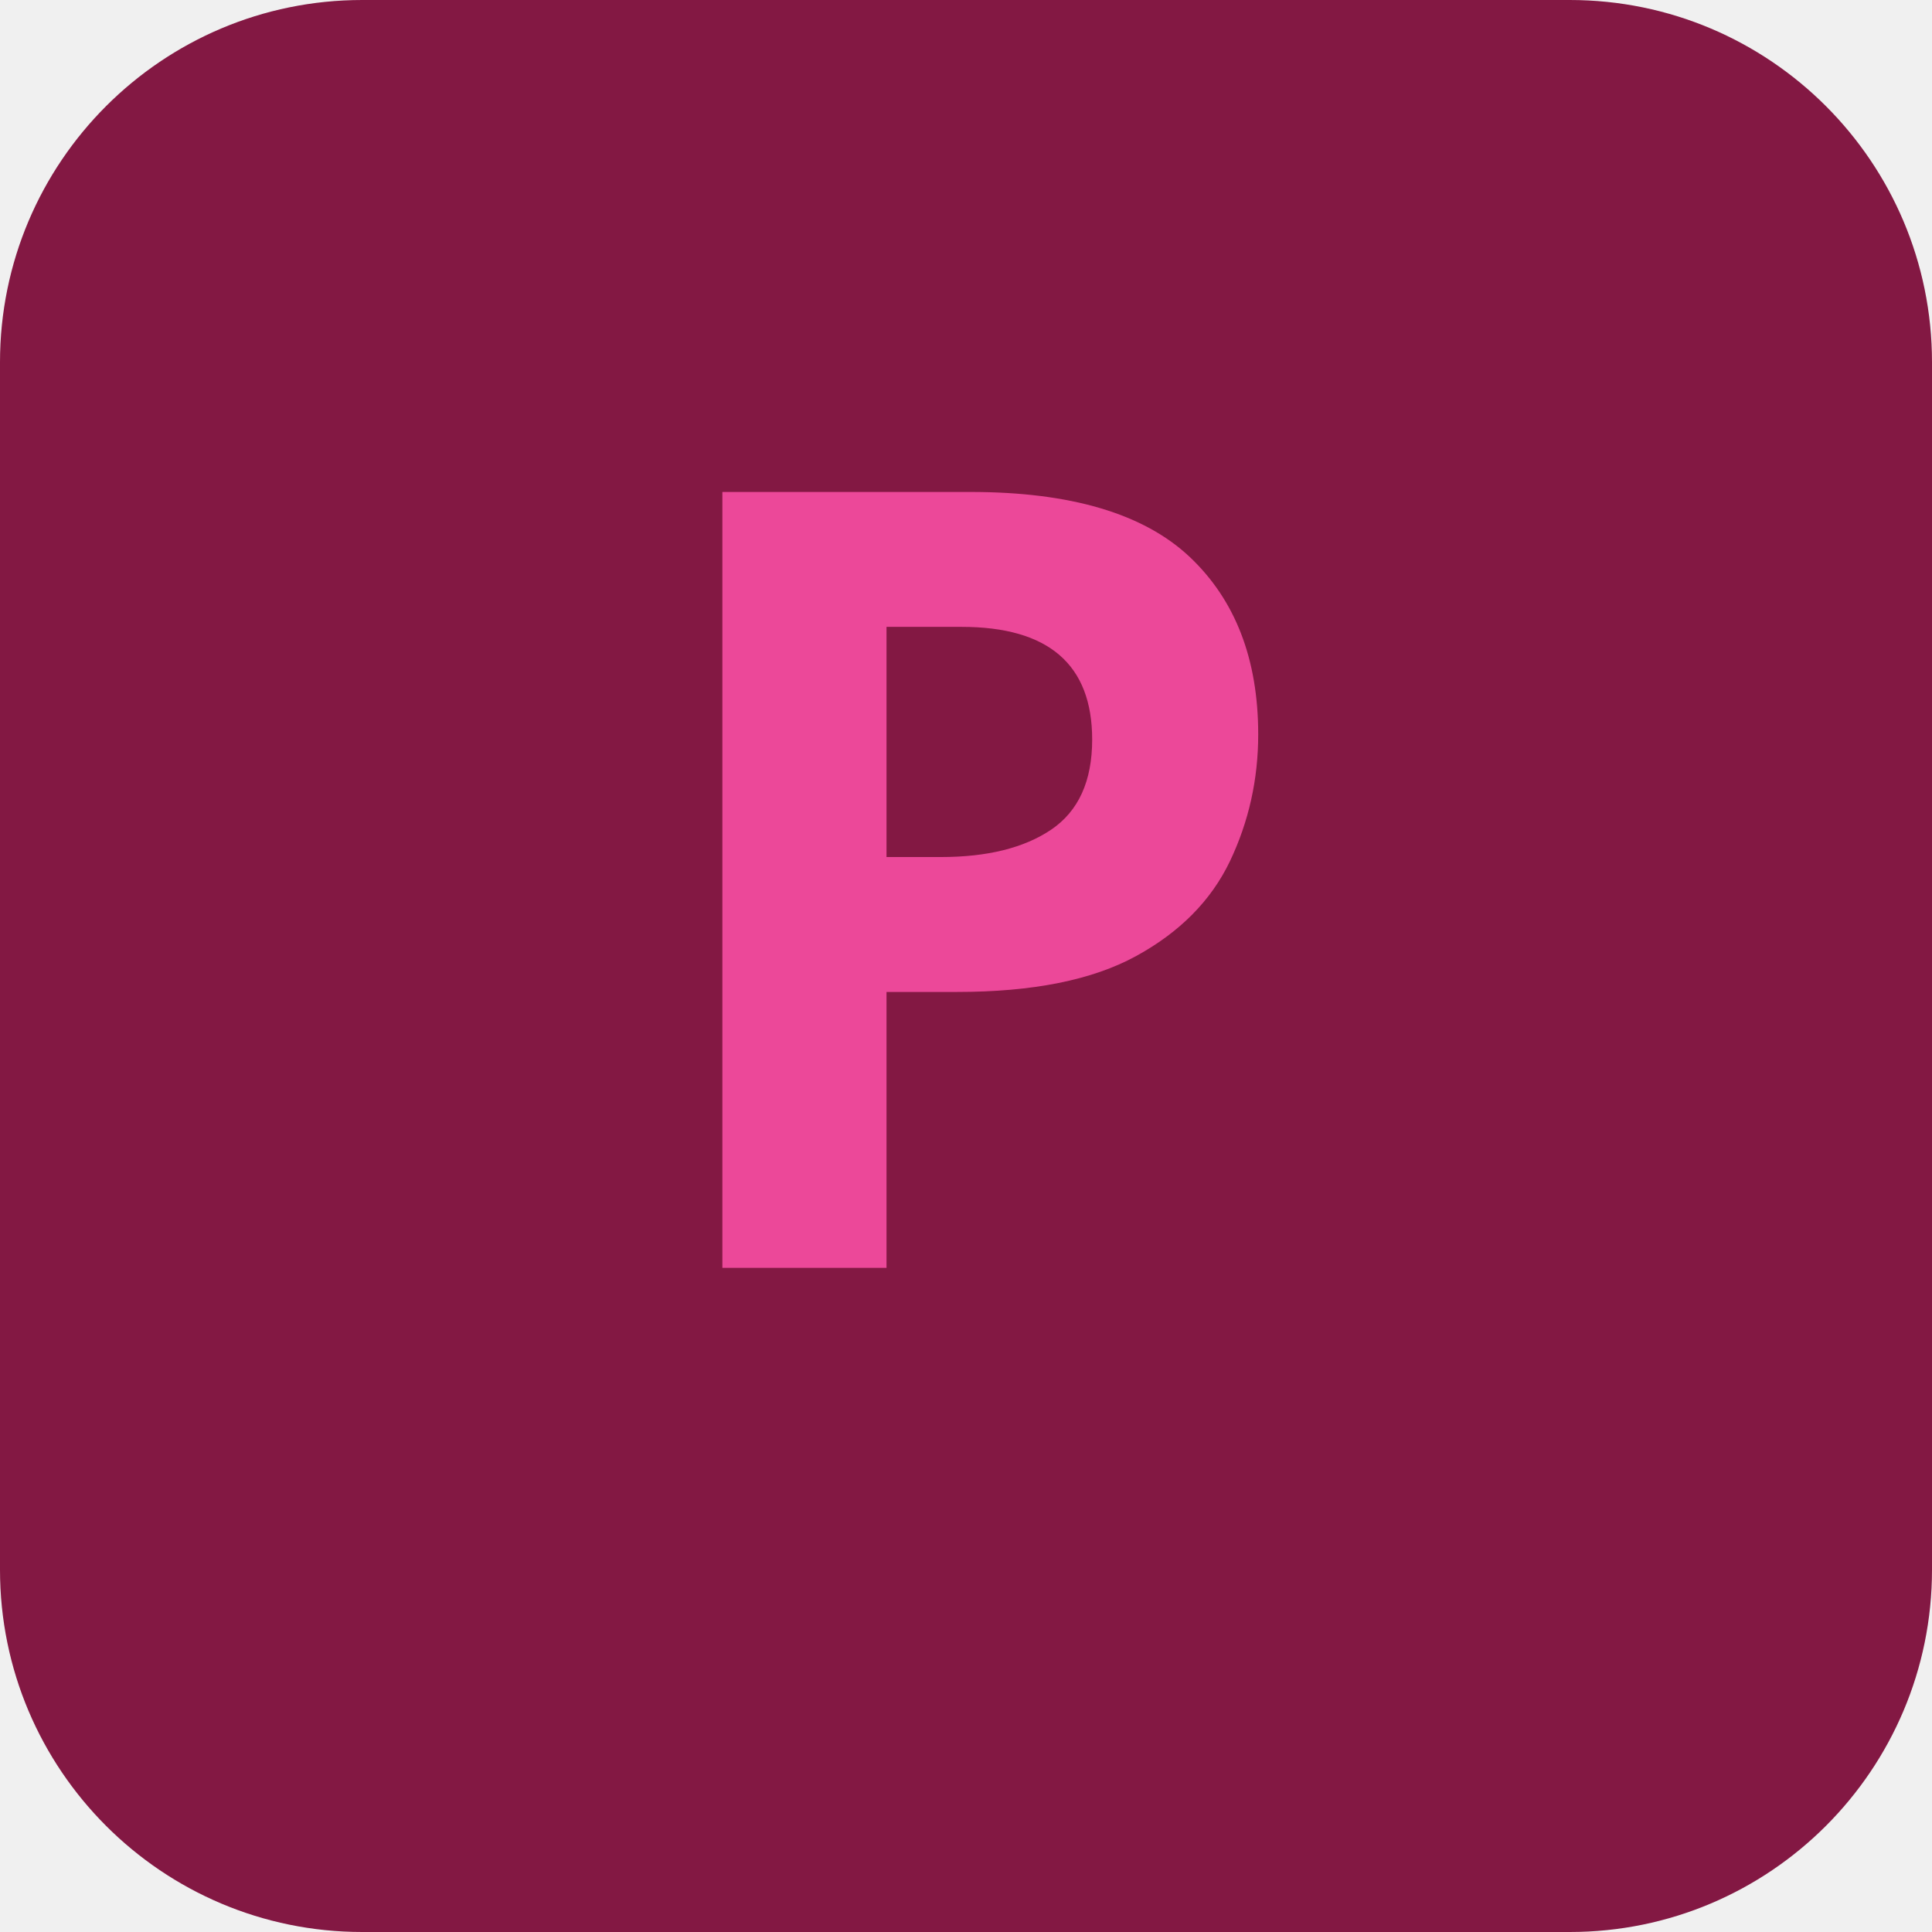
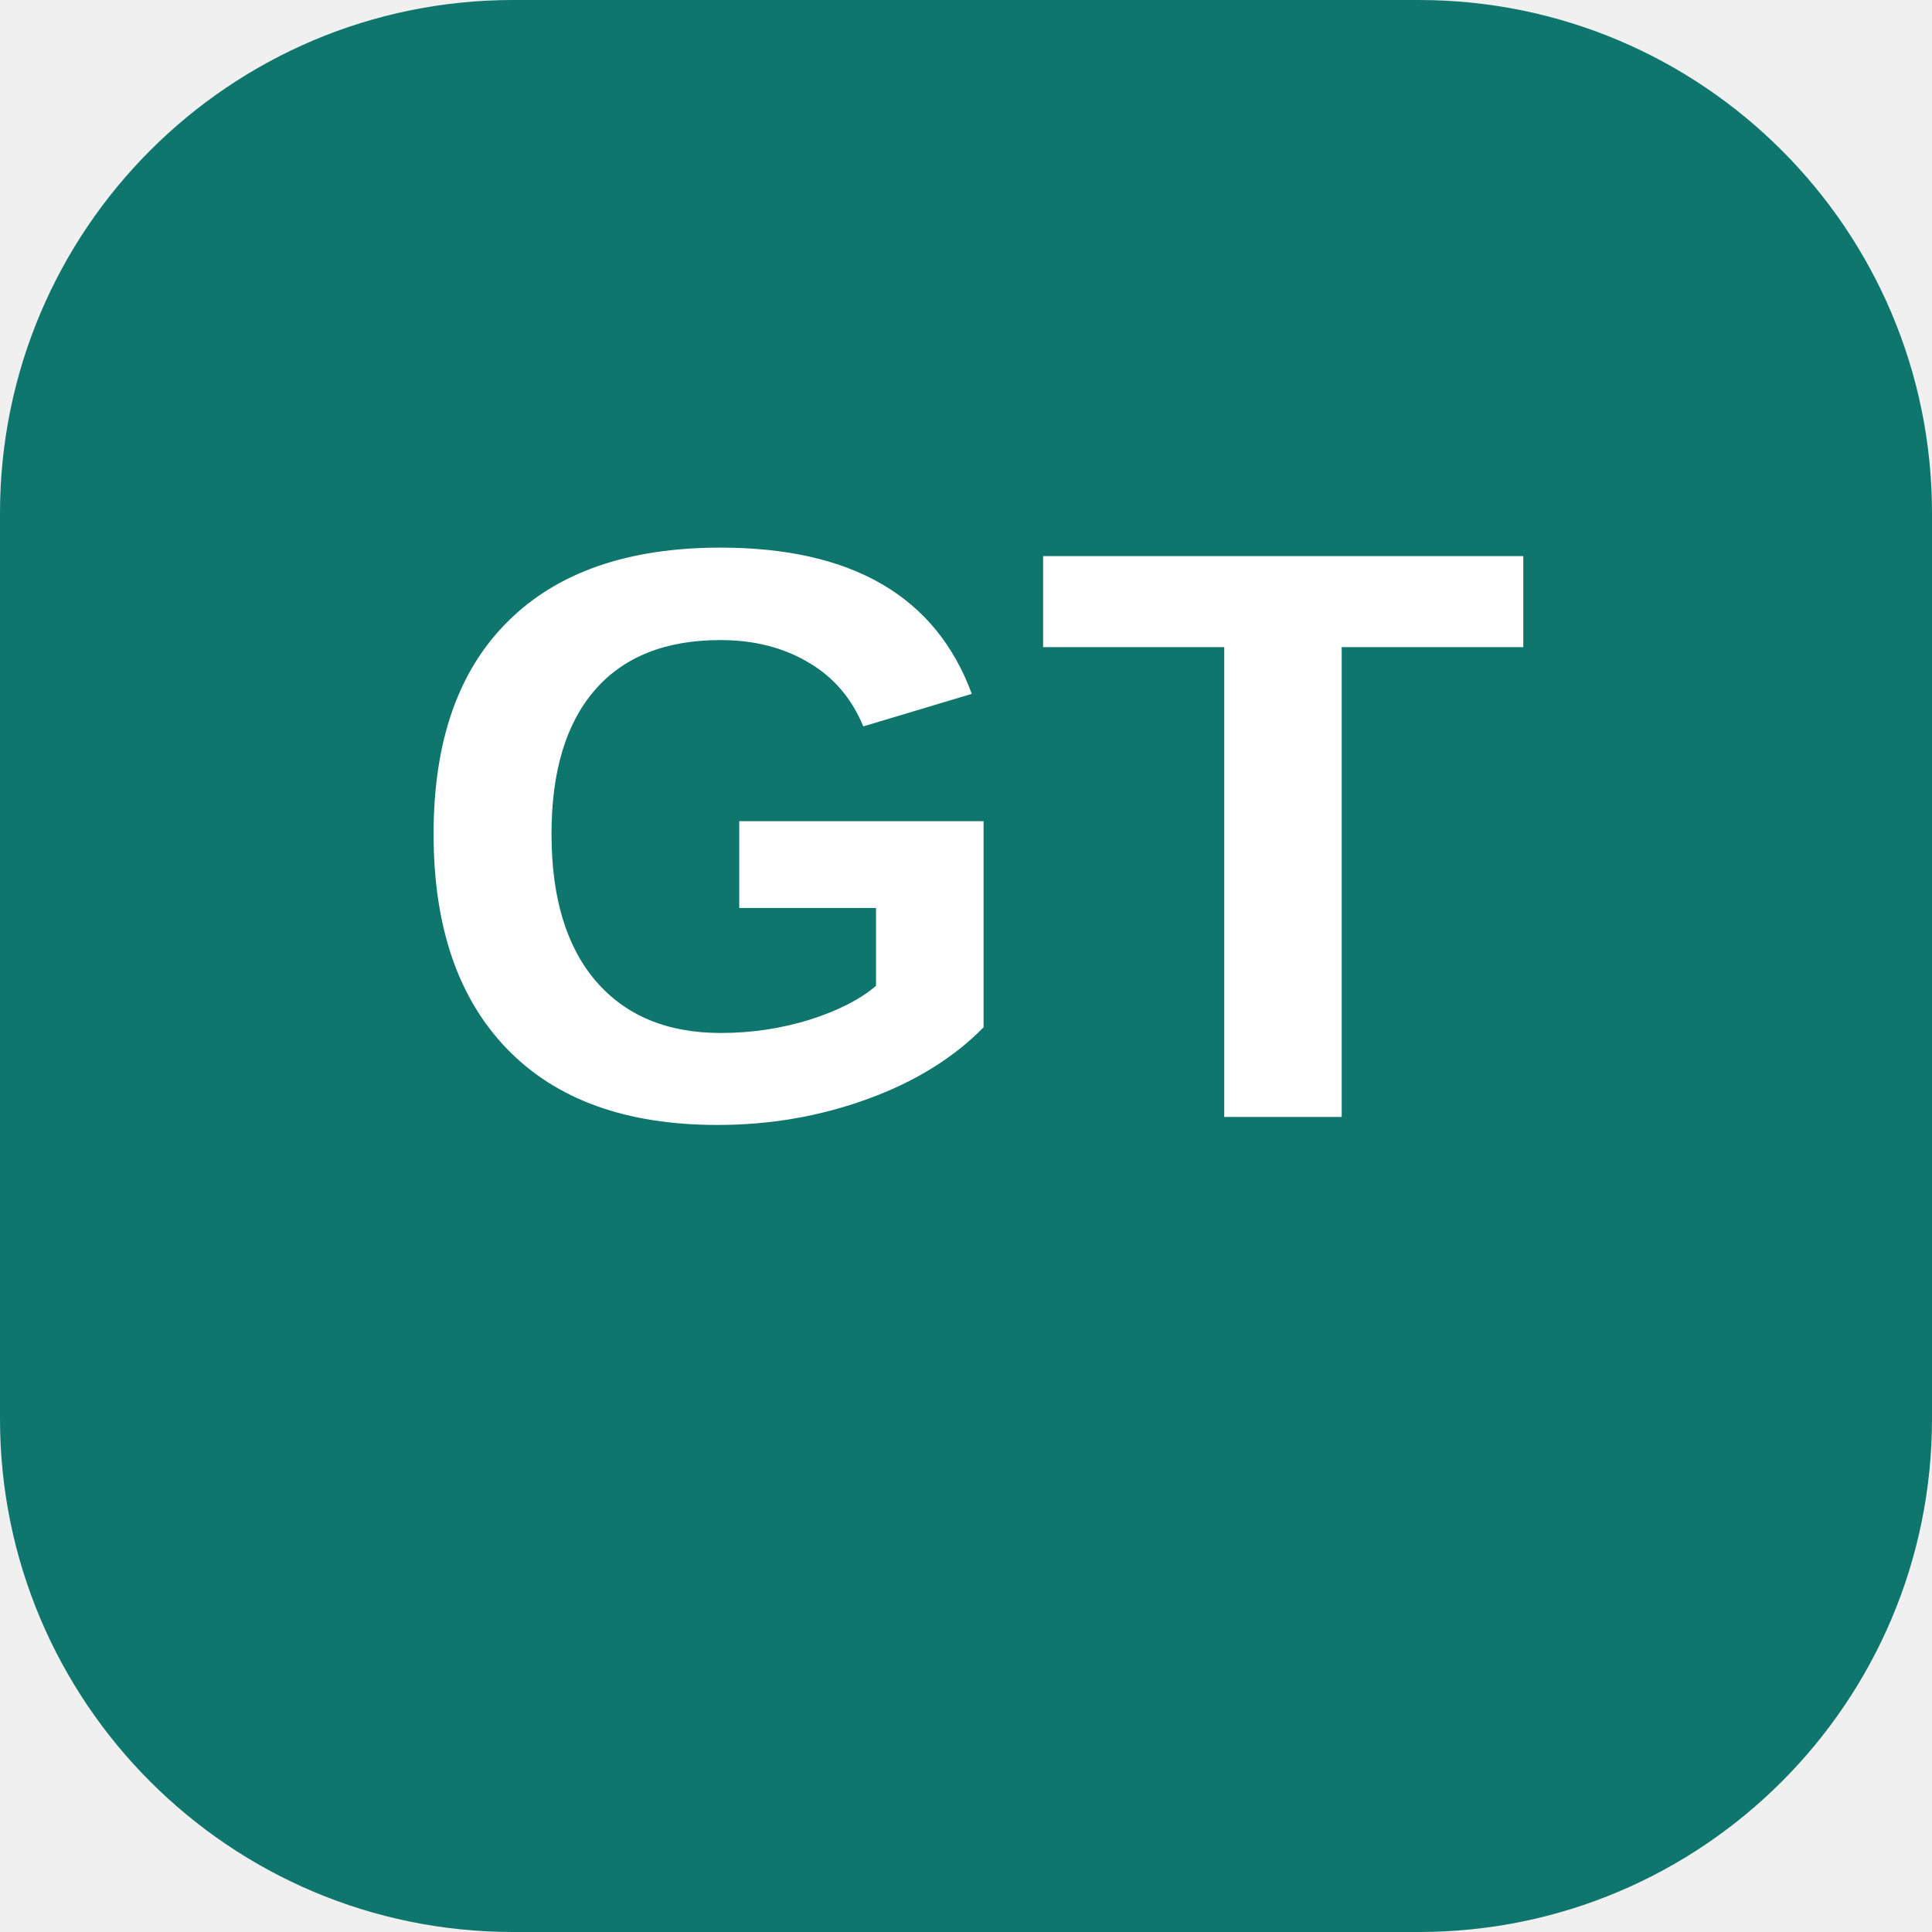
- <svg xmlns="http://www.w3.org/2000/svg" viewBox="0 0 64 64">
-   <rect width="64" height="64" rx="12" fill="#831843" />
-   <text x="32" y="42" font-family="system-ui,sans-serif" font-size="36" font-weight="700" text-anchor="middle" fill="#EC4899">P</text>
+ <svg xmlns="http://www.w3.org/2000/svg" viewBox="0 0 64 64" width="64" height="64">
+   <rect width="64" height="64" rx="17" fill="#0F766E" />
+   <text x="32" y="37" font-family="Arial,Helvetica,sans-serif" font-size="27" font-weight="800" text-anchor="middle" fill="#FFFFFF">GT</text>
</svg>
